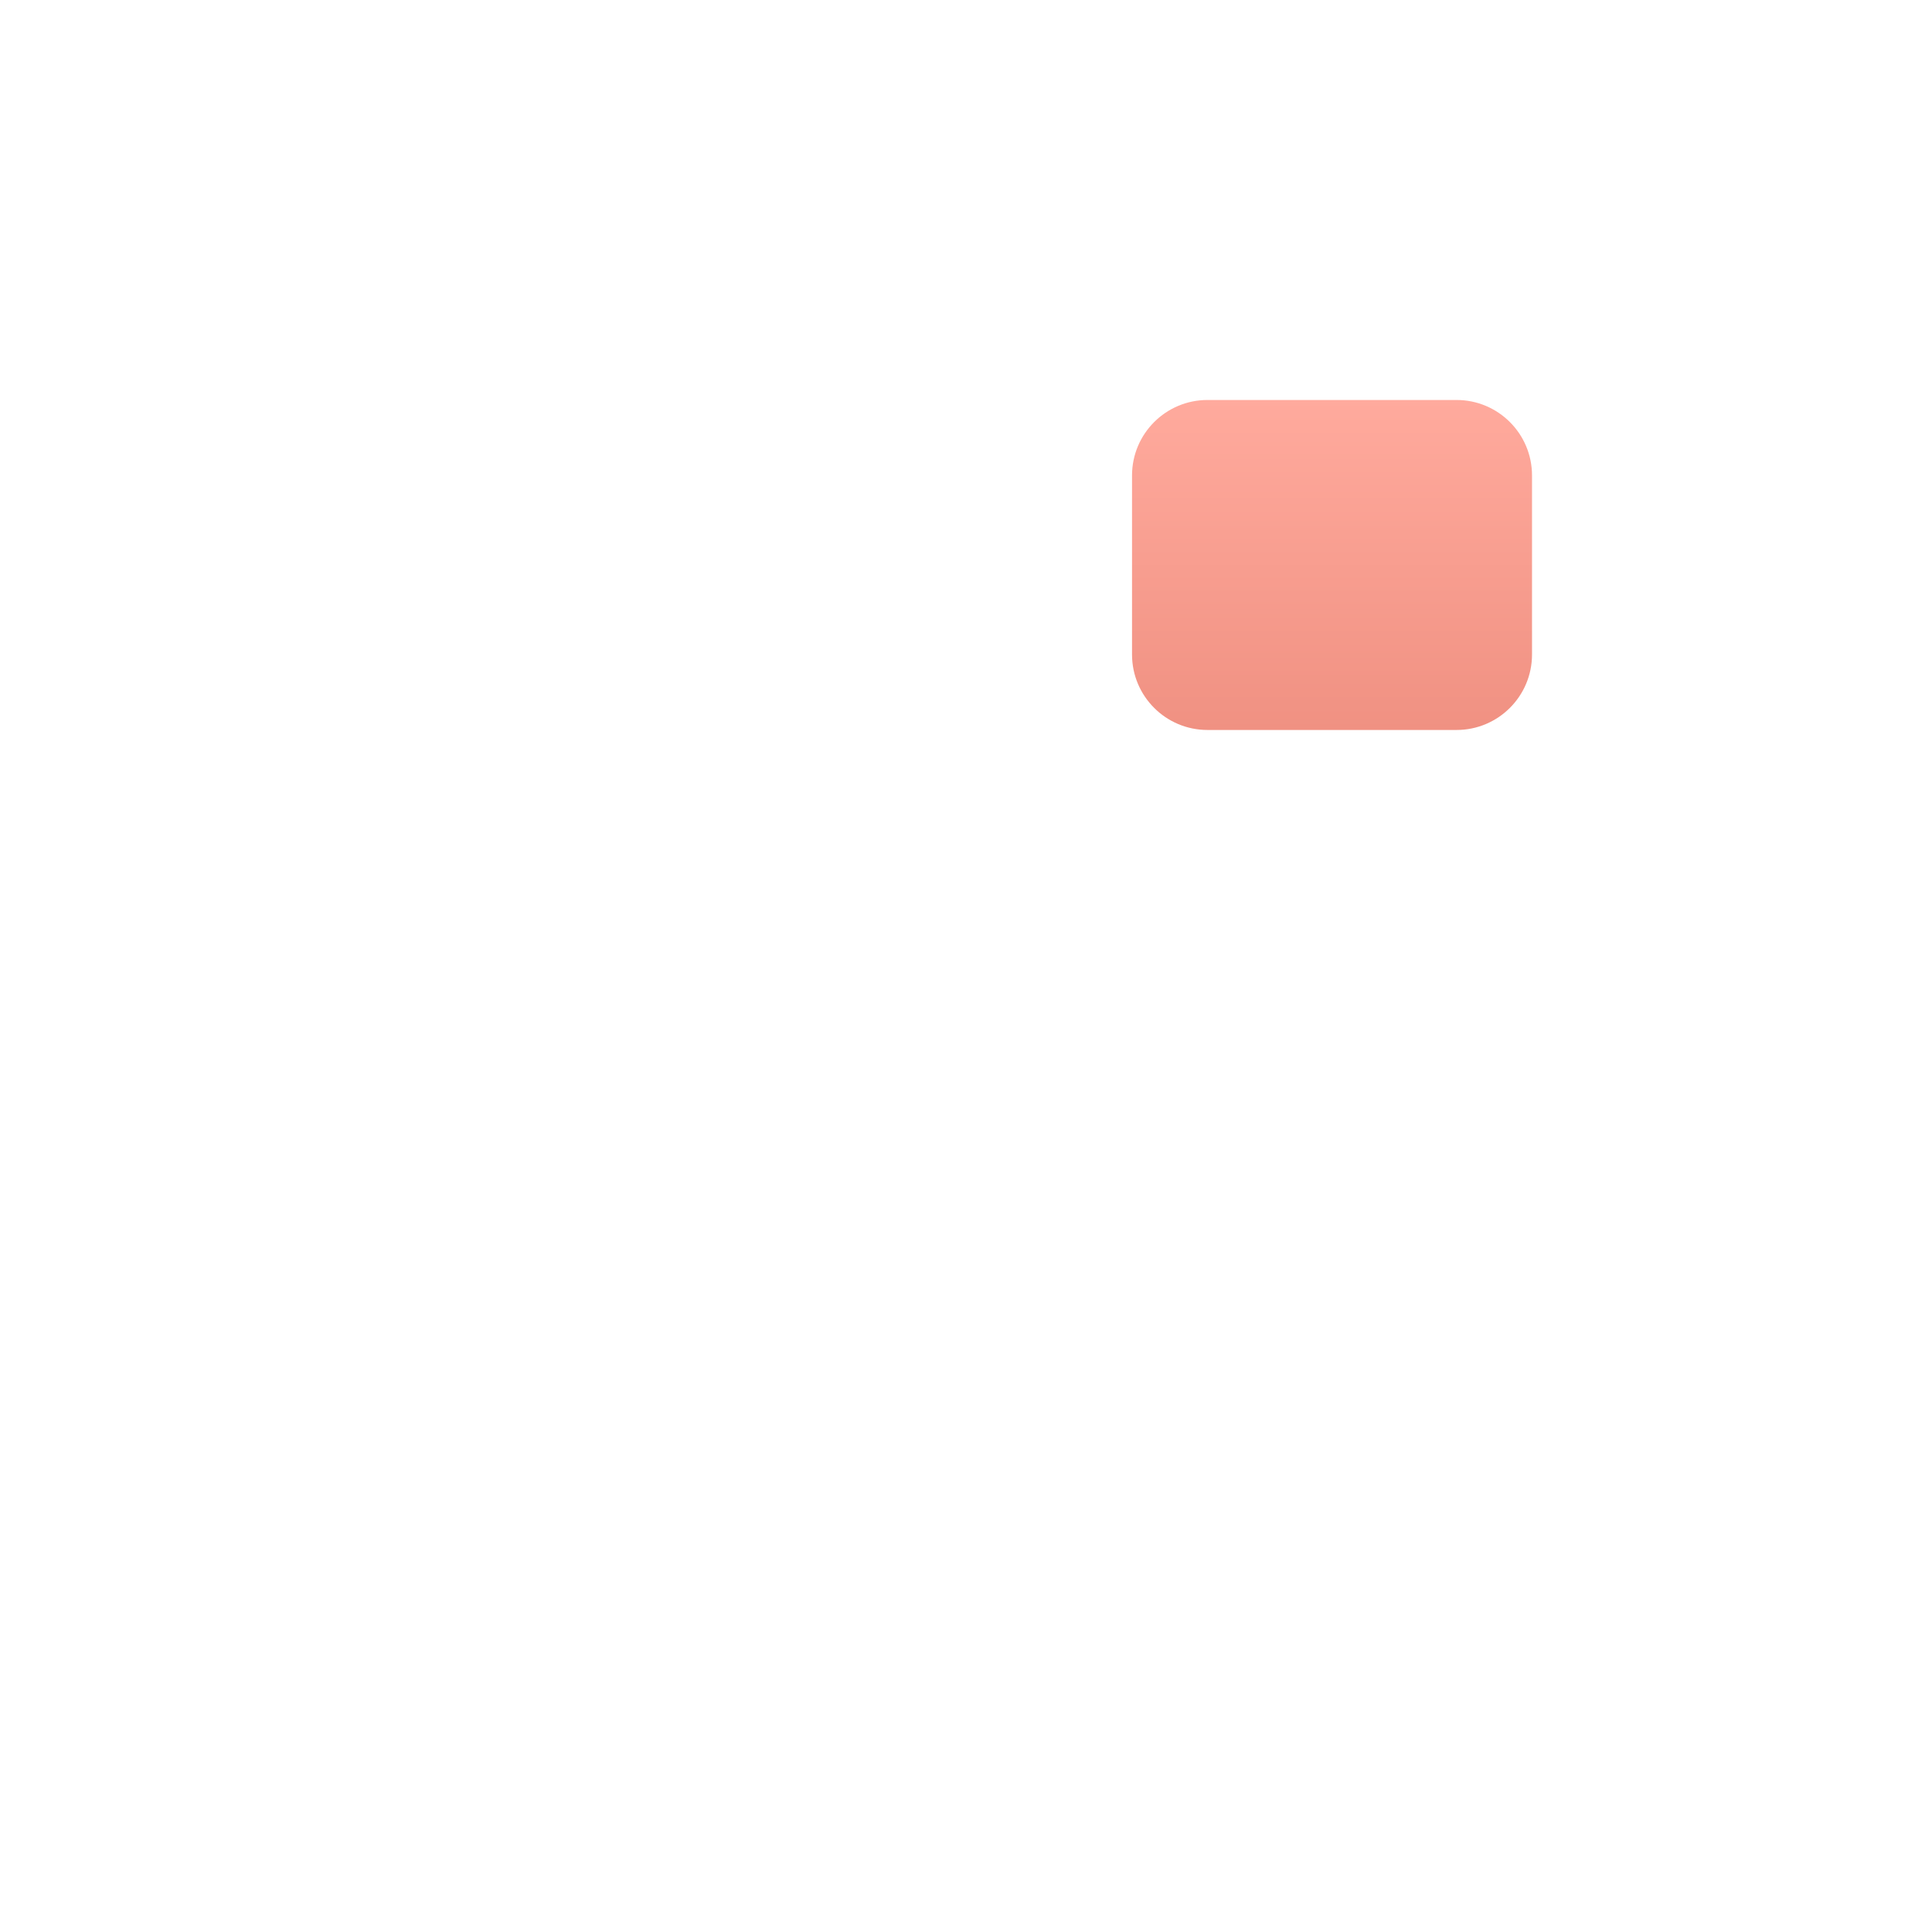
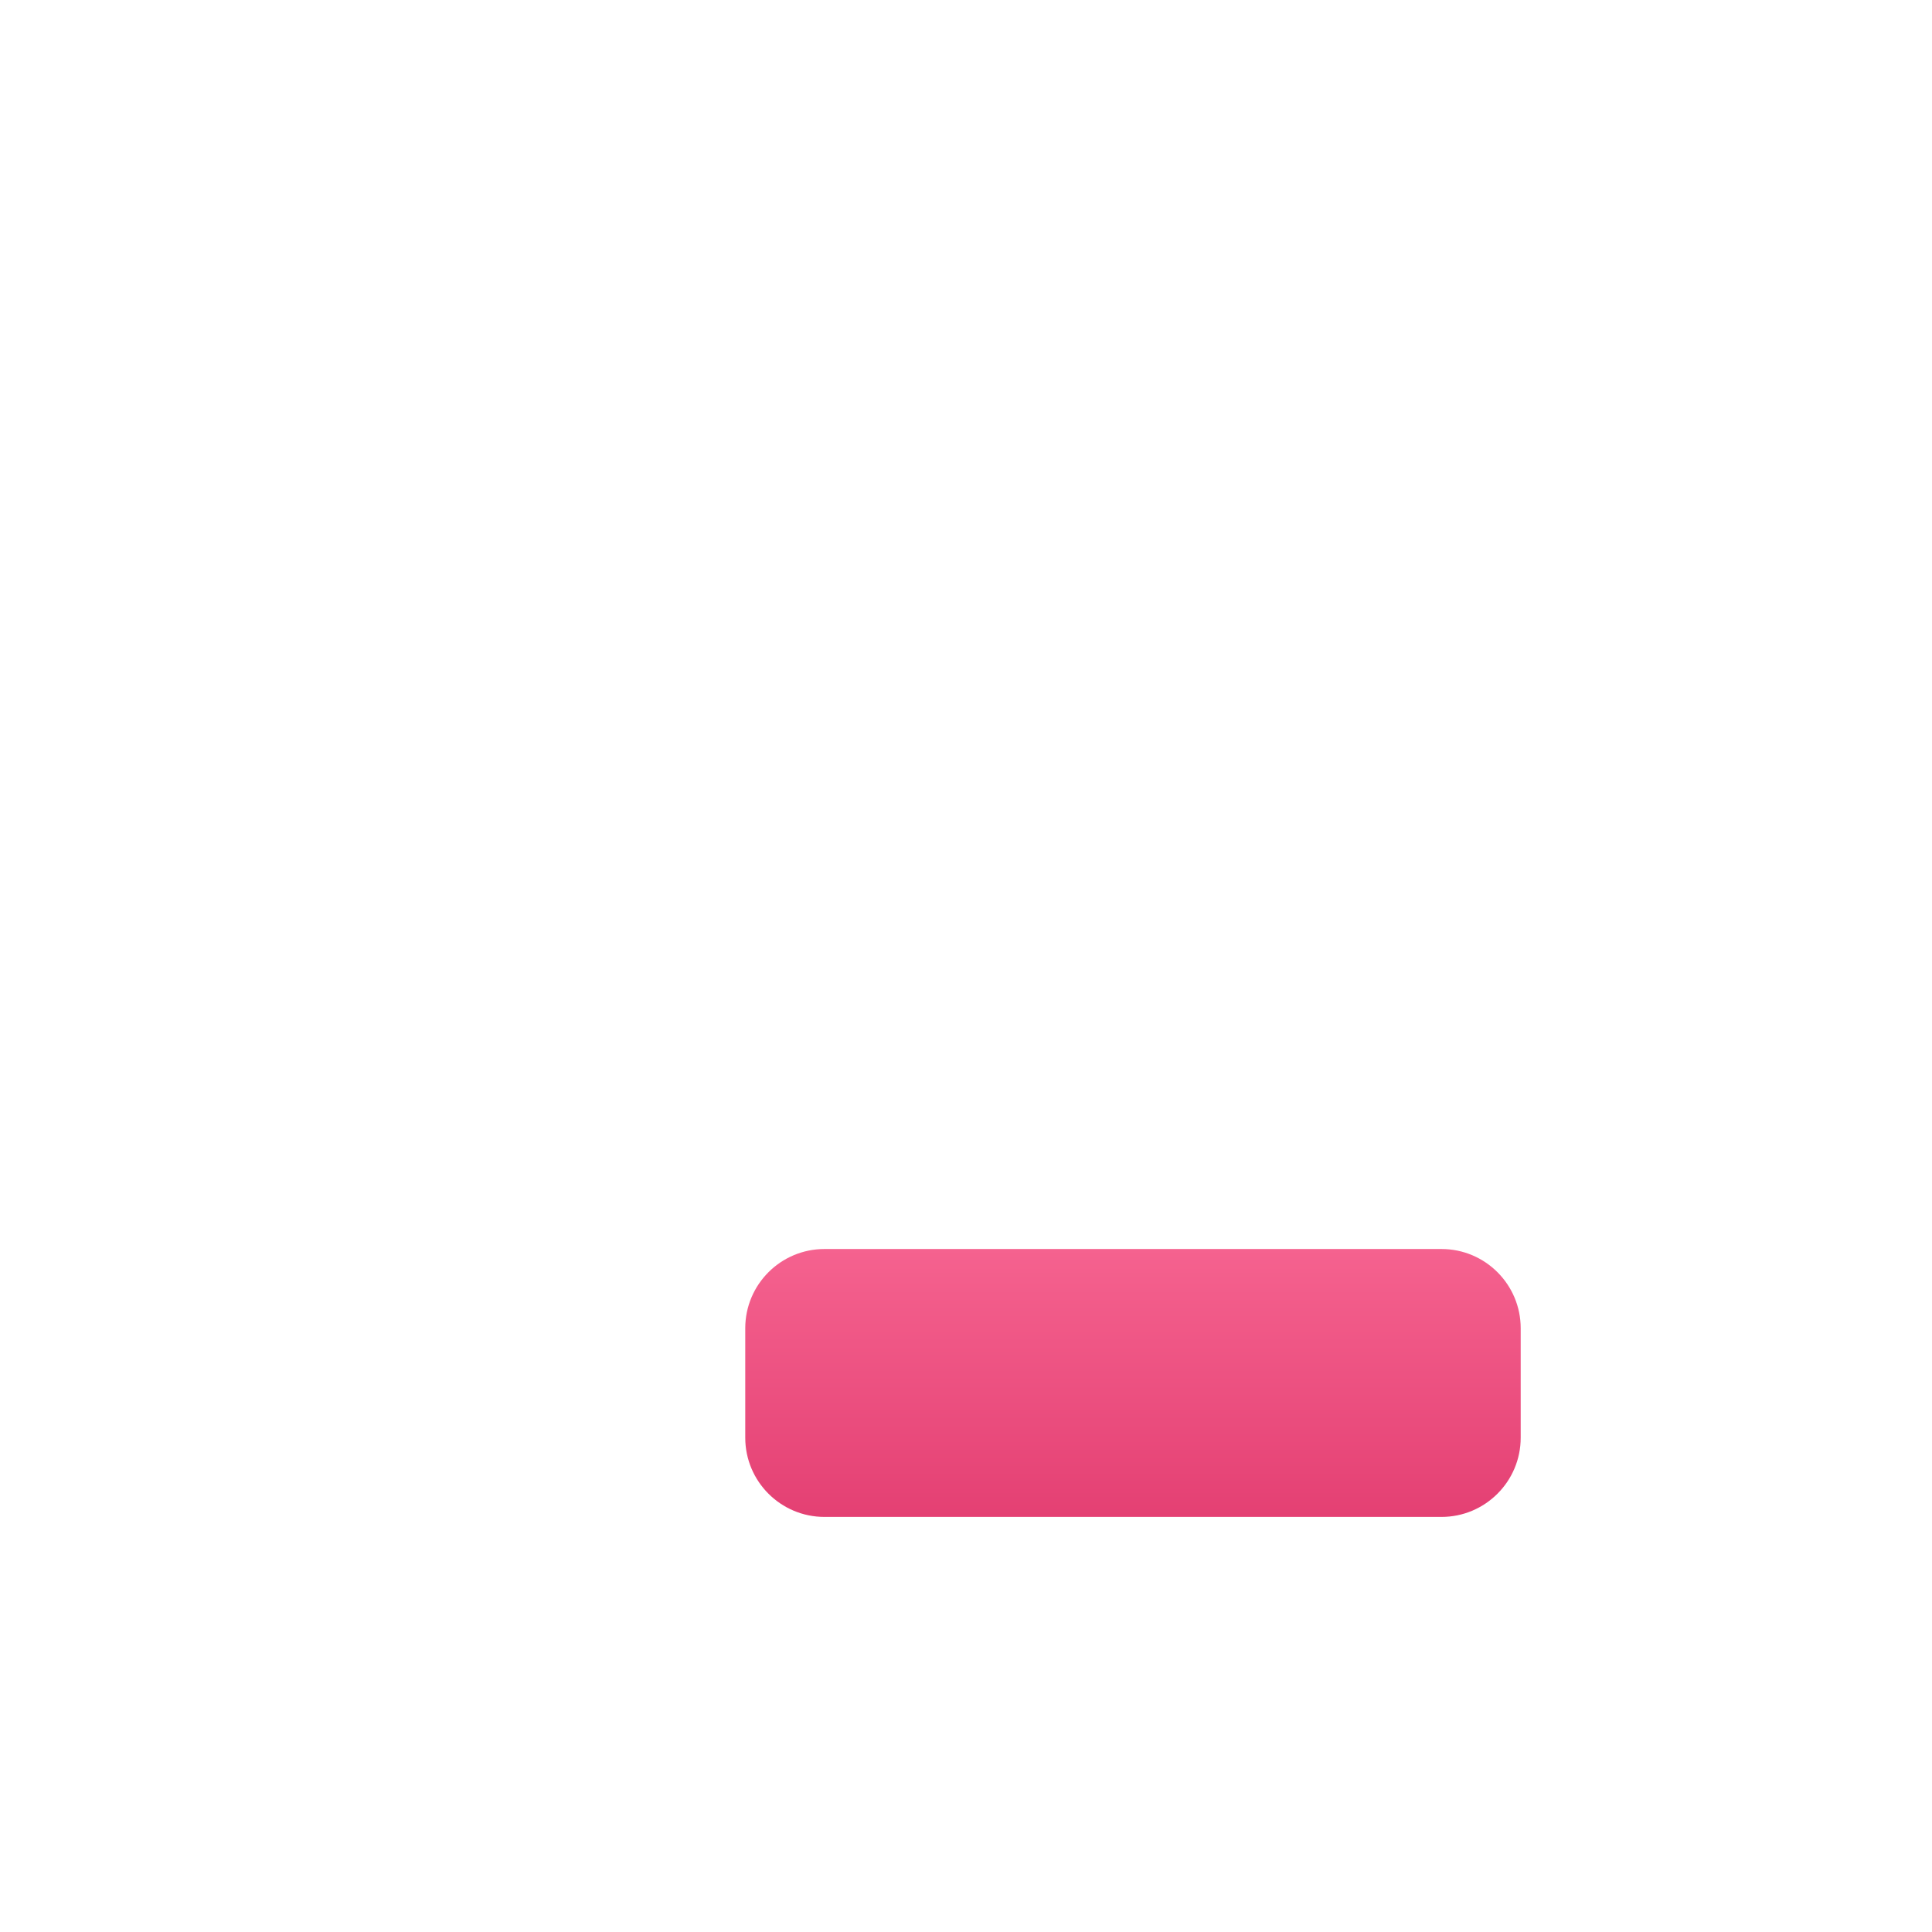
<svg xmlns="http://www.w3.org/2000/svg" viewBox="0 0 1024 1024" width="1024" height="1024">
  <defs>
    <linearGradient id="g" x1="0" y1="0" x2="0" y2="1">
-       <stop stop-color="#ffaa9d" />
-       <stop offset="1" stop-color="#f09182" />
+       <stop stop-color="#f5628f" />
+       <stop offset="1" stop-color="#e44073" />
    </linearGradient>
  </defs>
-   <rect x="600.0" y="212.0" width="212.0" height="174.9" rx="40" fill="url(#g)" />
+   <rect x="395.0" y="662.0" width="411.0" height="142.0" rx="42" fill="url(#g)" />
</svg>
